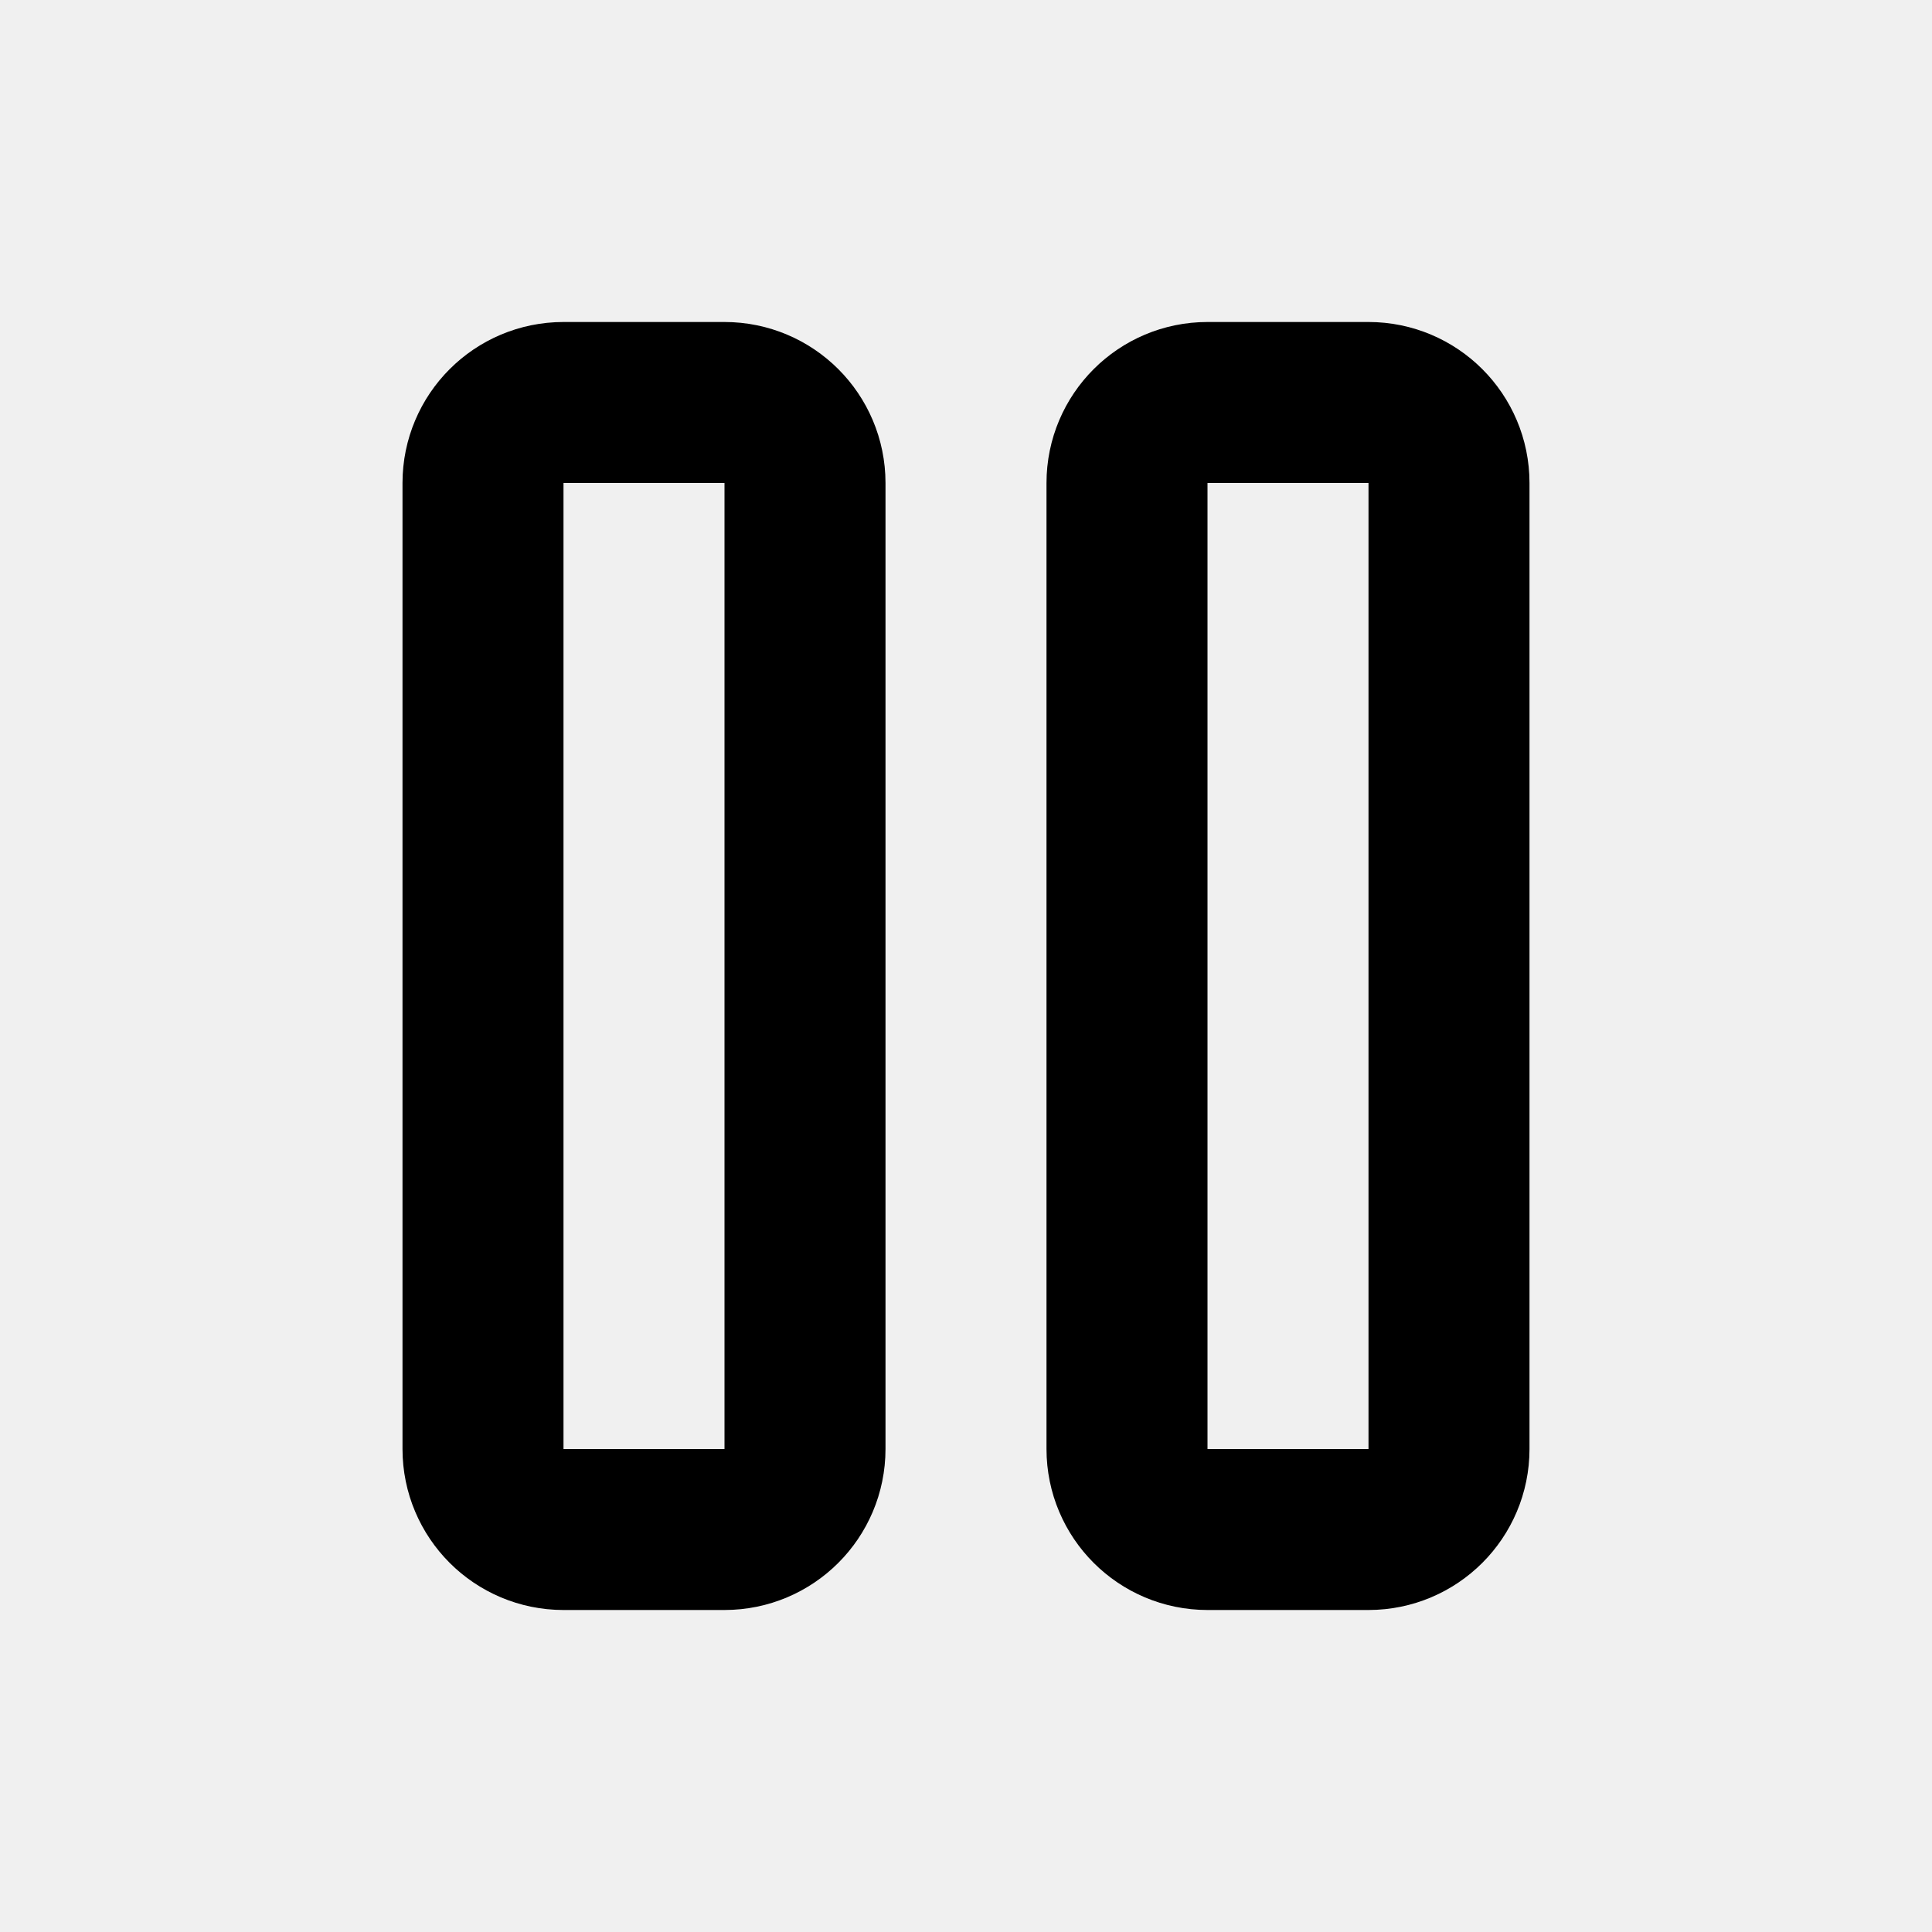
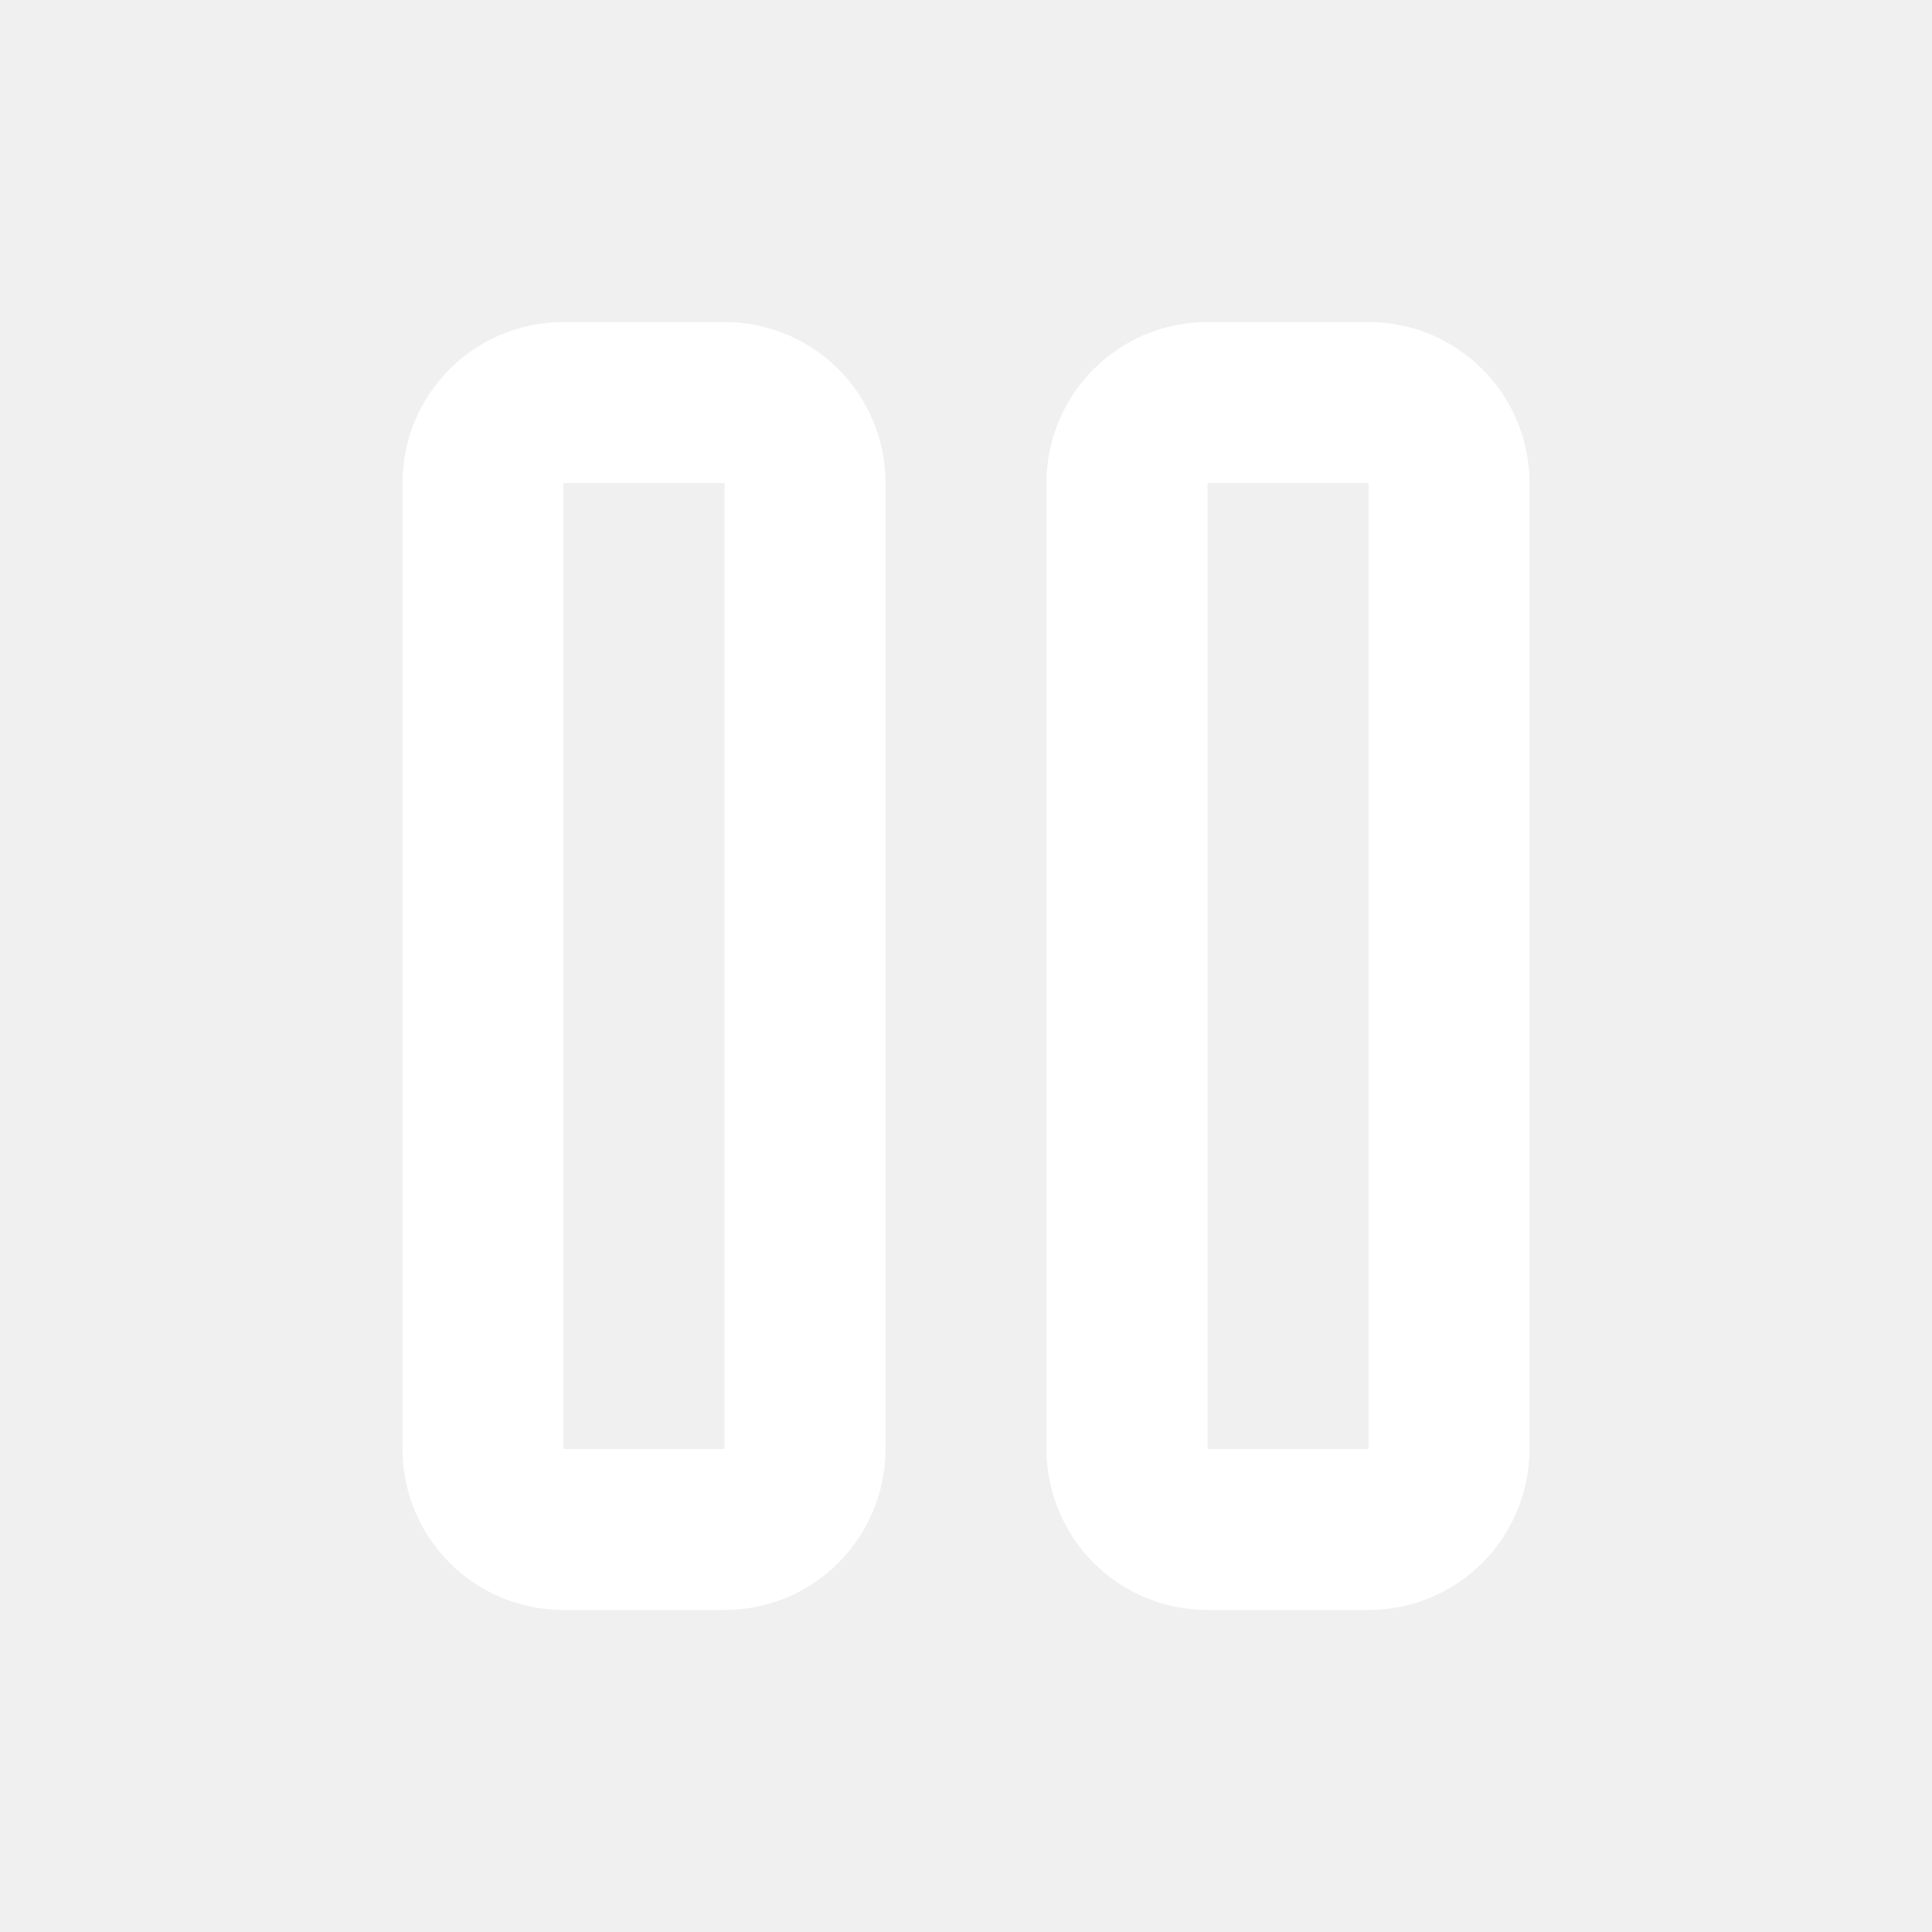
<svg xmlns="http://www.w3.org/2000/svg" viewBox="0 0 24 24" width="24" height="24" aria-hidden="true" focusable="false">
-   <g fill="none" stroke="currentColor" stroke-width="2" stroke-linecap="round" stroke-linejoin="round">
+   <g fill="none" stroke="#fff" stroke-width="2" stroke-linecap="round" stroke-linejoin="round">
    <rect x="6" y="5" width="4" height="14" rx="1" />
    <rect x="14" y="5" width="4" height="14" rx="1" />
  </g>
</svg>
